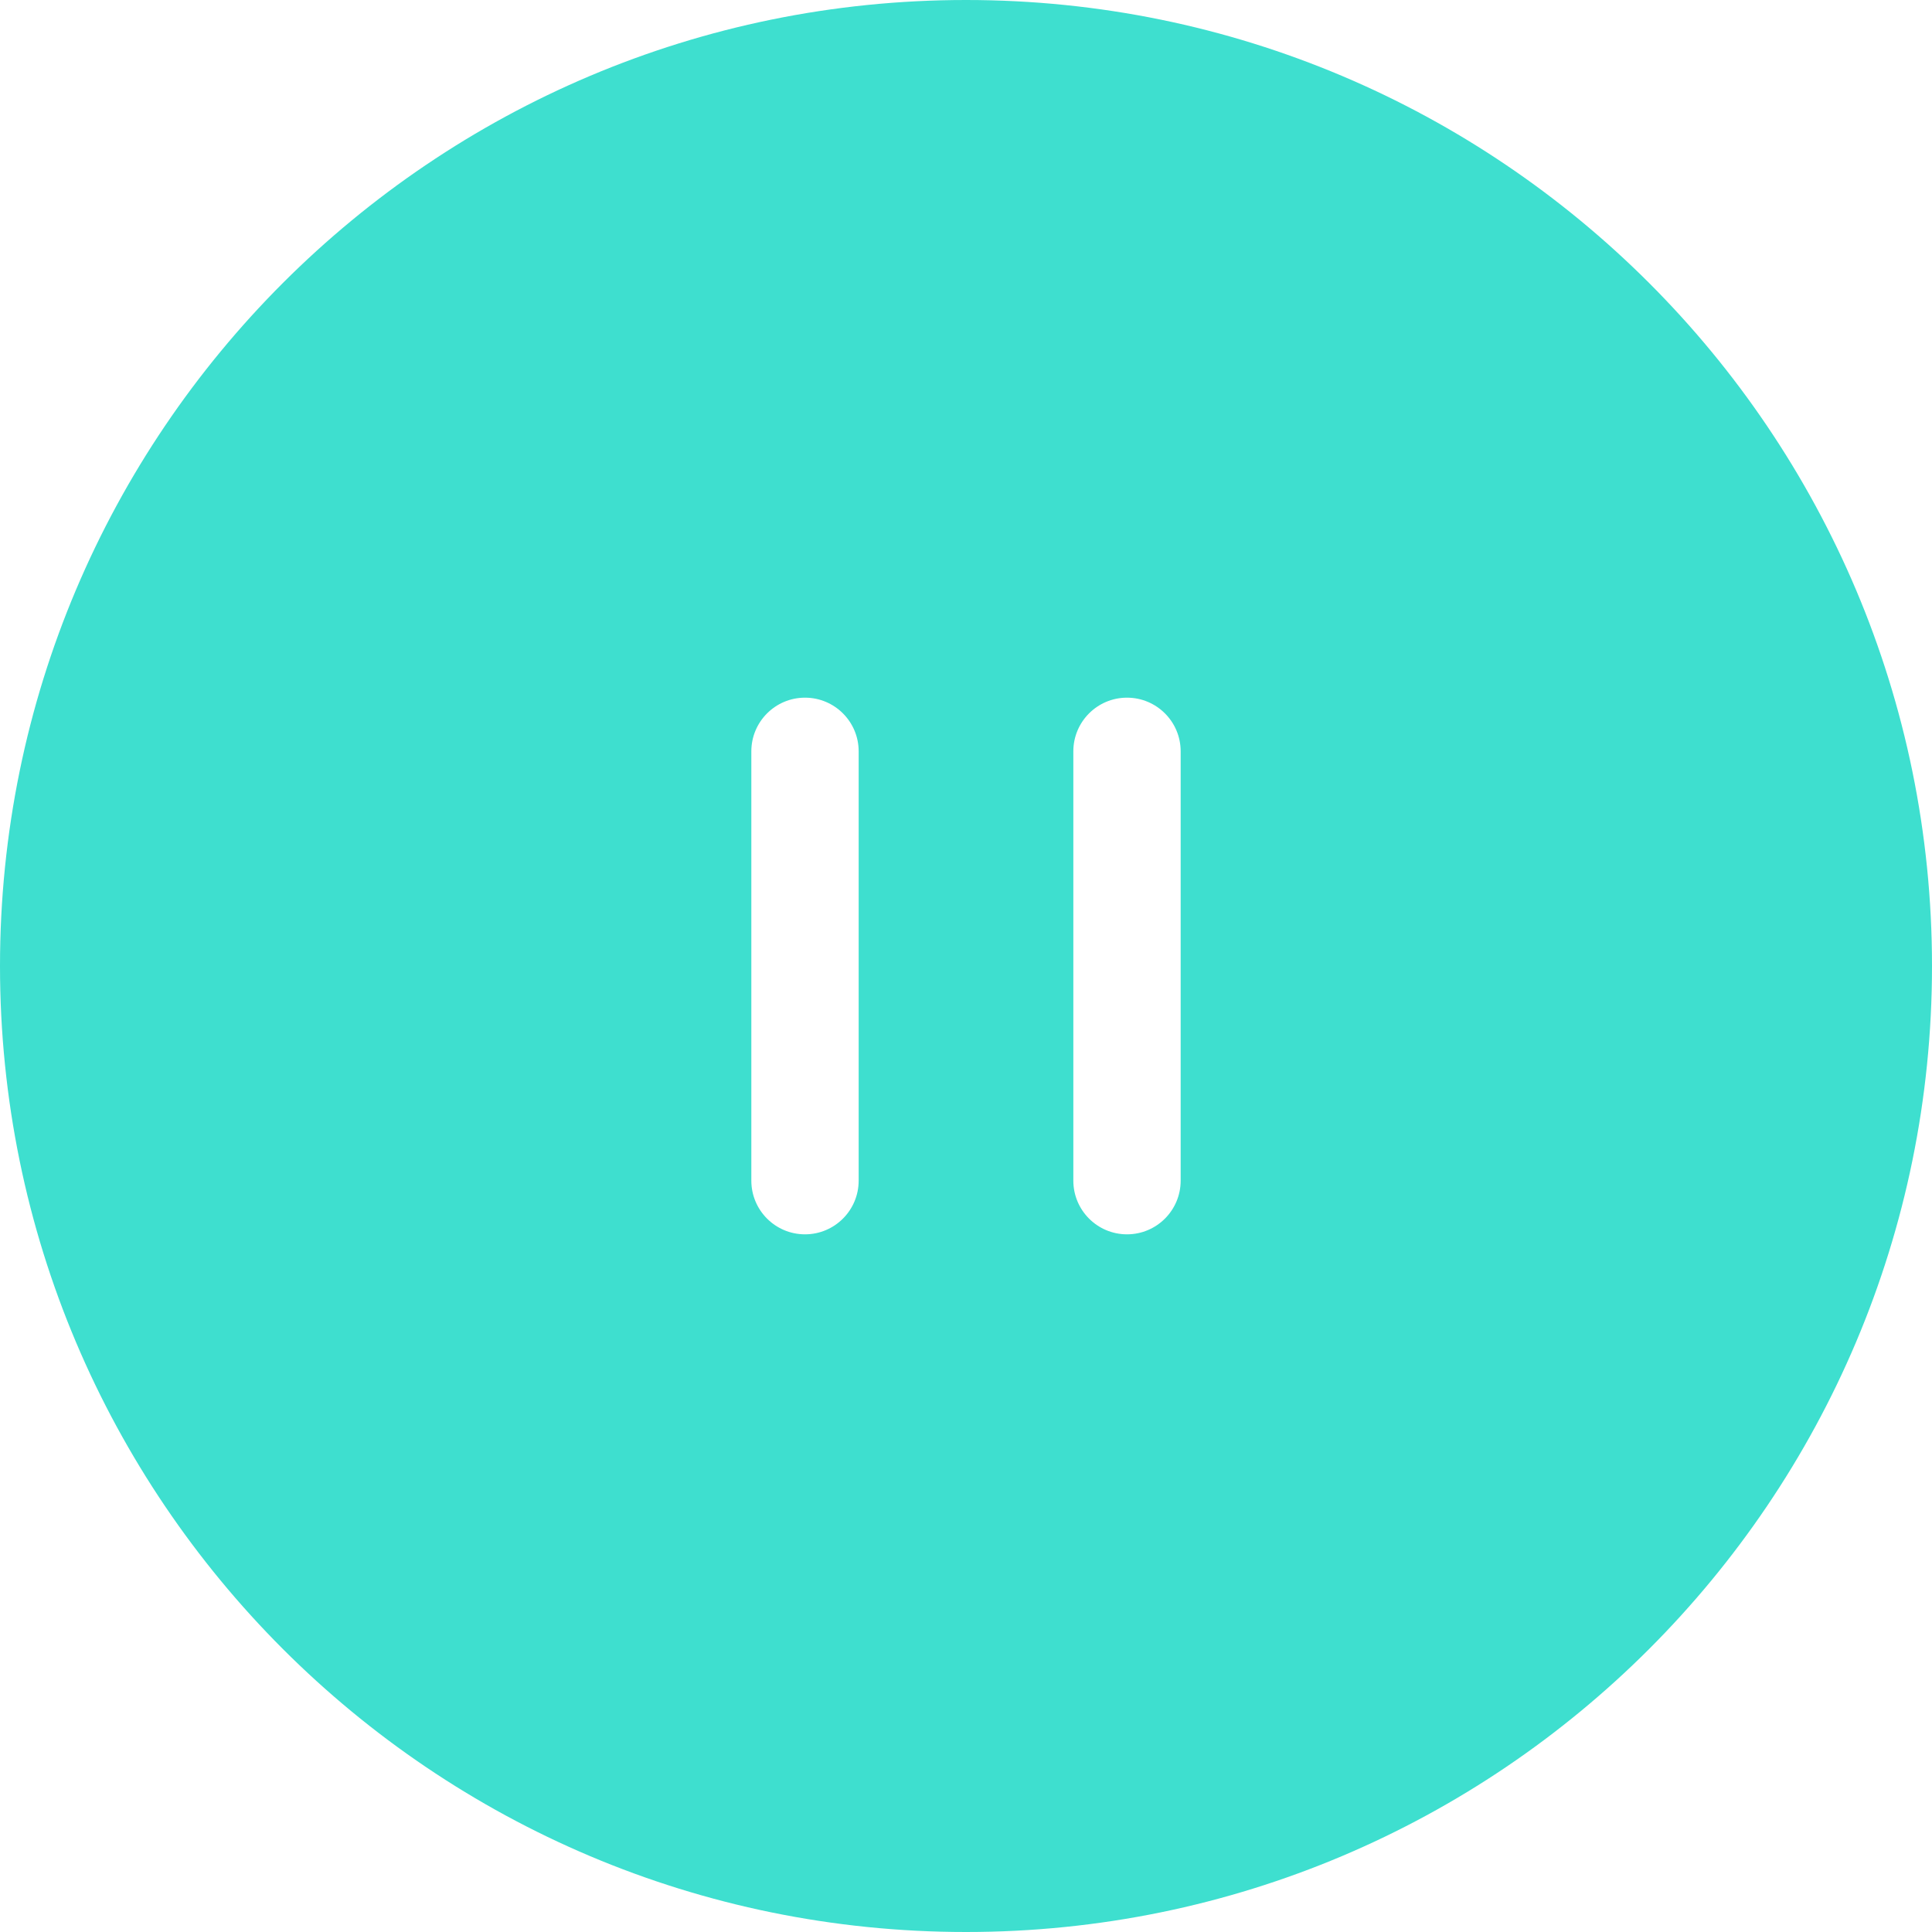
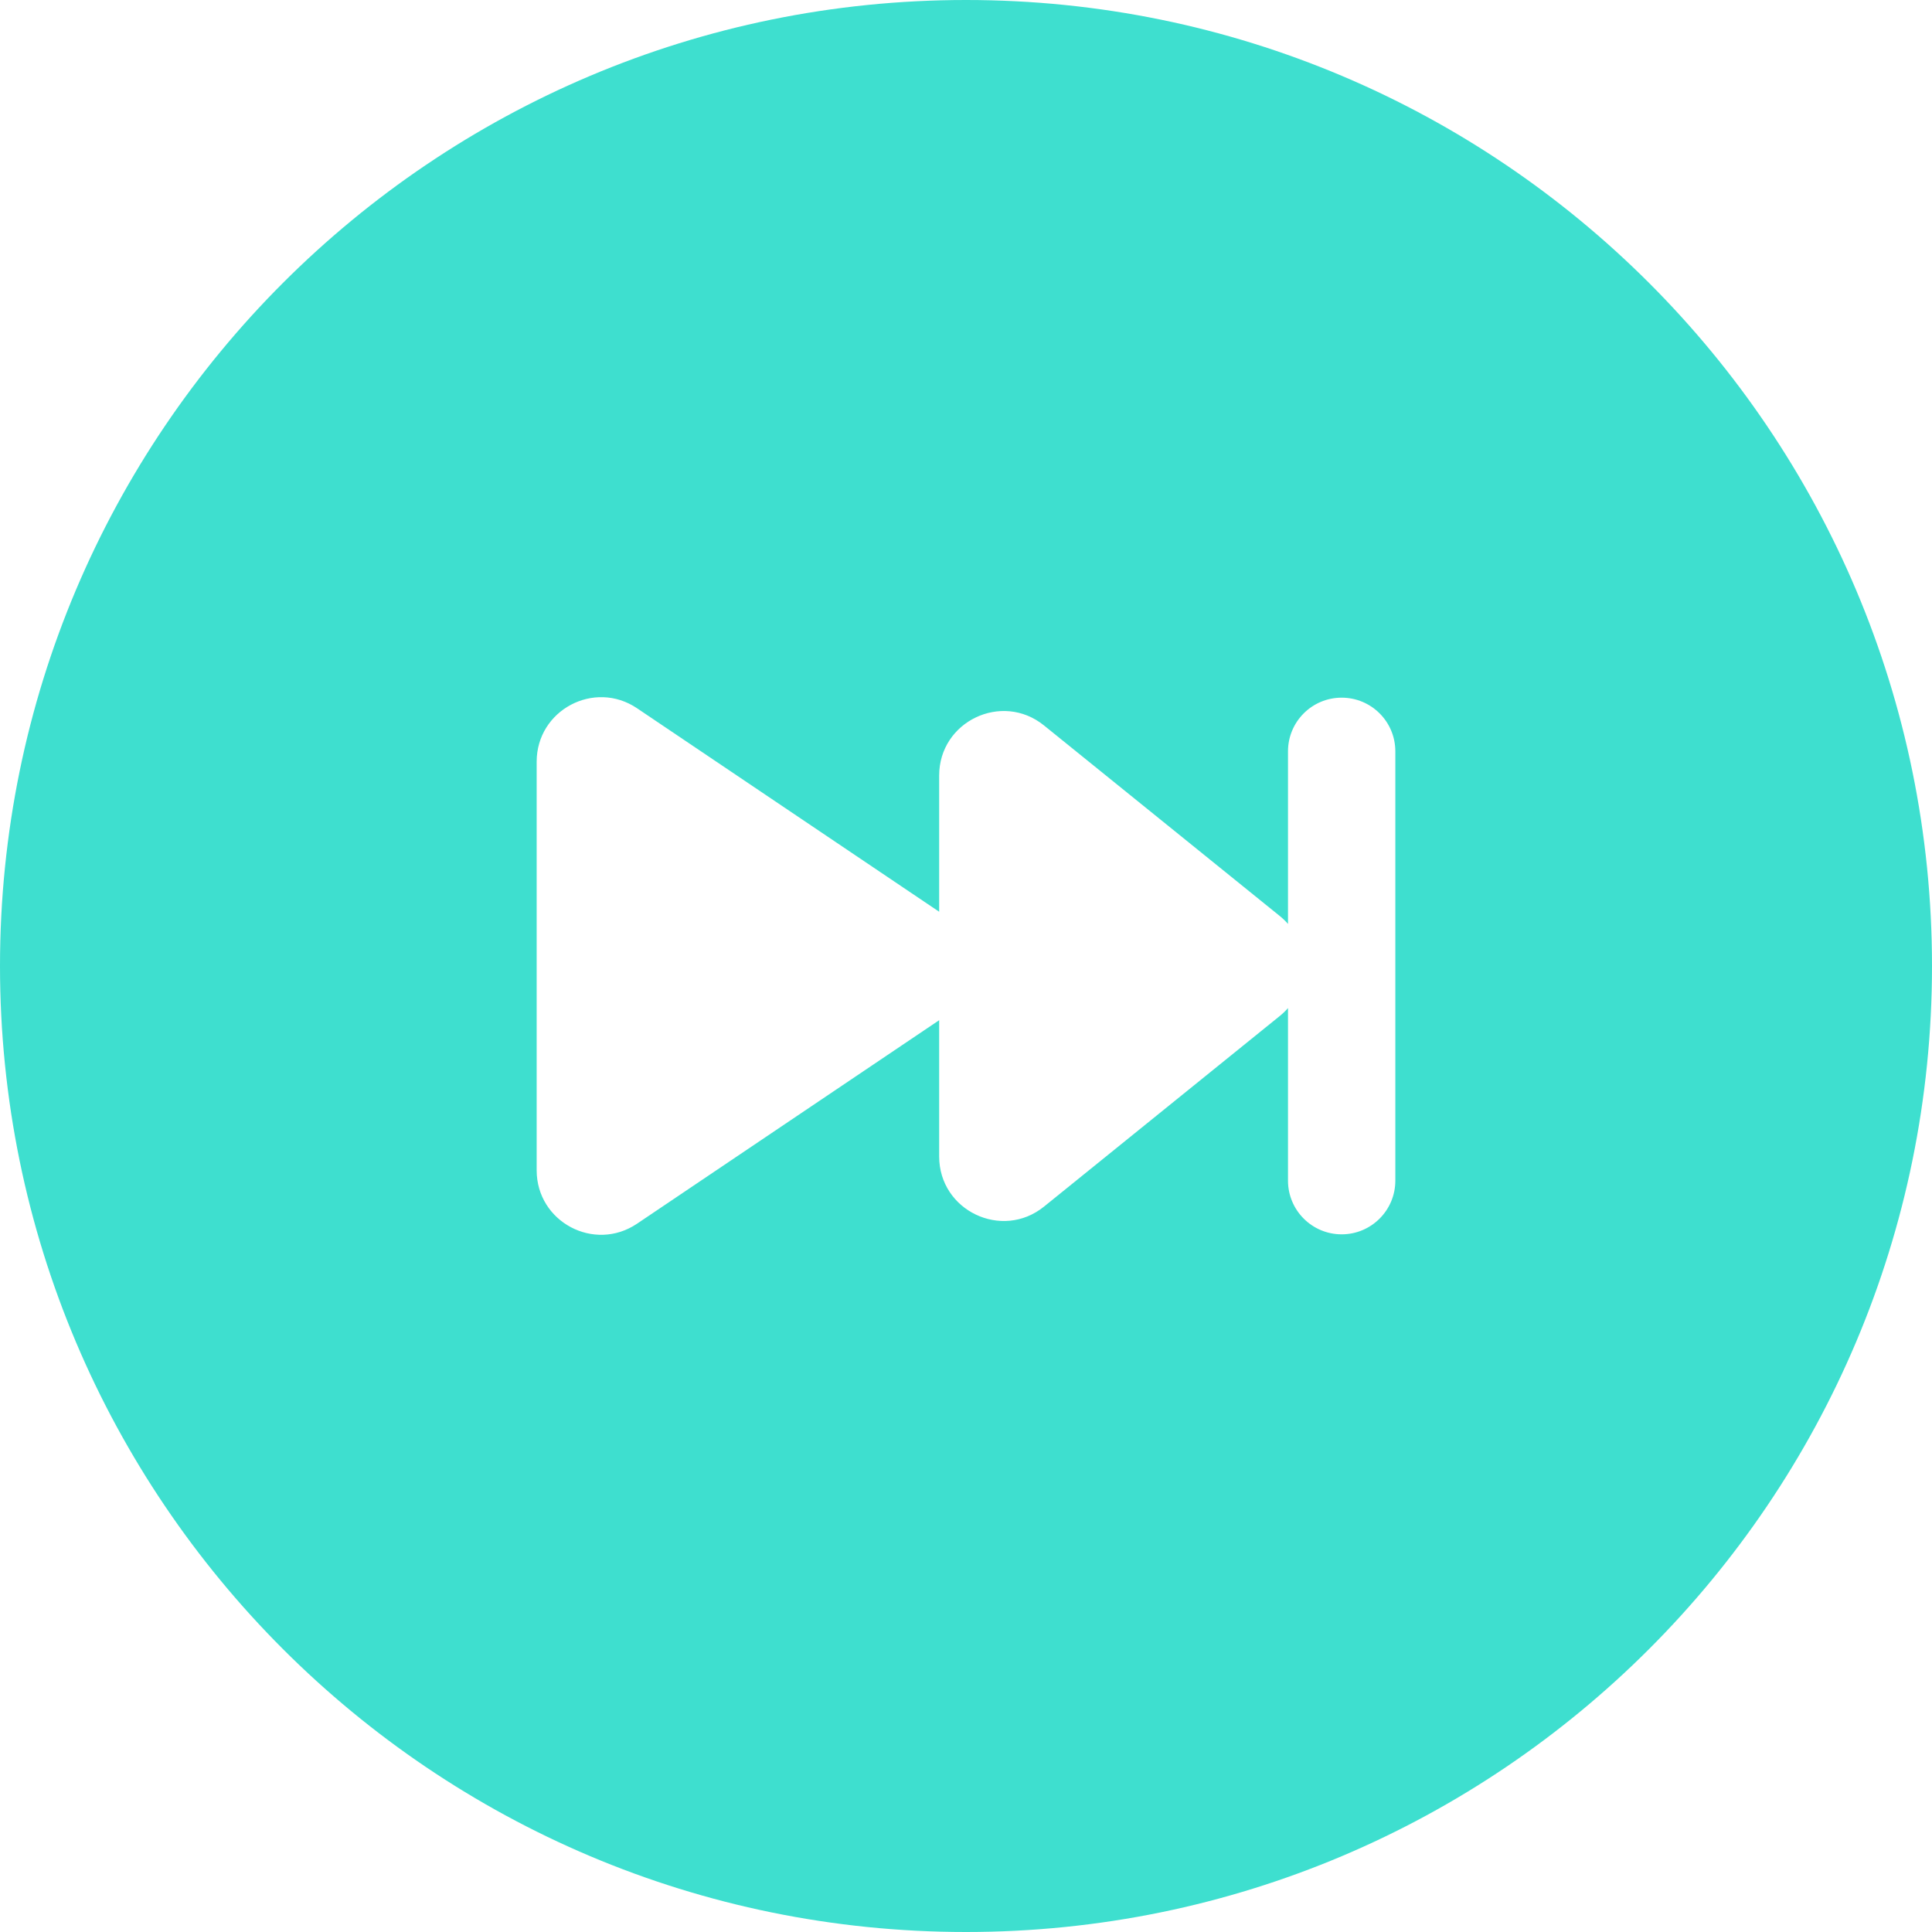
<svg xmlns="http://www.w3.org/2000/svg" width="66" height="66" viewBox="0 0 36 36" fill="none">
-   <path fill-rule="evenodd" clip-rule="evenodd" d="M18 0C8.059 0 0 8.059 0 18C0 27.941 8.059 36 18 36C27.941 36 36 27.941 36 18C36 8.059 27.941 0 18 0ZM14 14C14 13.448 14.448 13 15 13C15.552 13 16 13.448 16 14V22C16 22.552 15.552 23 15 23C14.448 23 14 22.552 14 22V14ZM20 14C20 13.448 20.448 13 21 13C21.552 13 22 13.448 22 14V22C22 22.552 21.552 23 21 23C20.448 23 20 22.552 20 22V14Z" fill="#3EDFCF" />
+   <path fill-rule="evenodd" clip-rule="evenodd" d="M18 0C8.059 0 0 8.059 0 18C0 27.941 8.059 36 18 36C27.941 36 36 27.941 36 18C36 8.059 27.941 0 18 0ZM11.87 13.197L17.5 16.989V14.451C17.5 13.442 18.67 12.883 19.454 13.518L23.845 17.067C23.902 17.113 23.954 17.163 24 17.216V14C24 13.447 24.448 13 25 13C25.552 13 26 13.447 26 14V22C26 22.552 25.552 23 25 23C24.448 23 24 22.552 24 22V18.784C23.954 18.837 23.902 18.887 23.845 18.933L19.454 22.483C18.67 23.117 17.5 22.558 17.5 21.549V19.01L11.87 22.802C11.073 23.339 10 22.768 10 21.807V14.193C10 13.232 11.073 12.661 11.87 13.197Z" fill="#3EDFCF" />
</svg>
